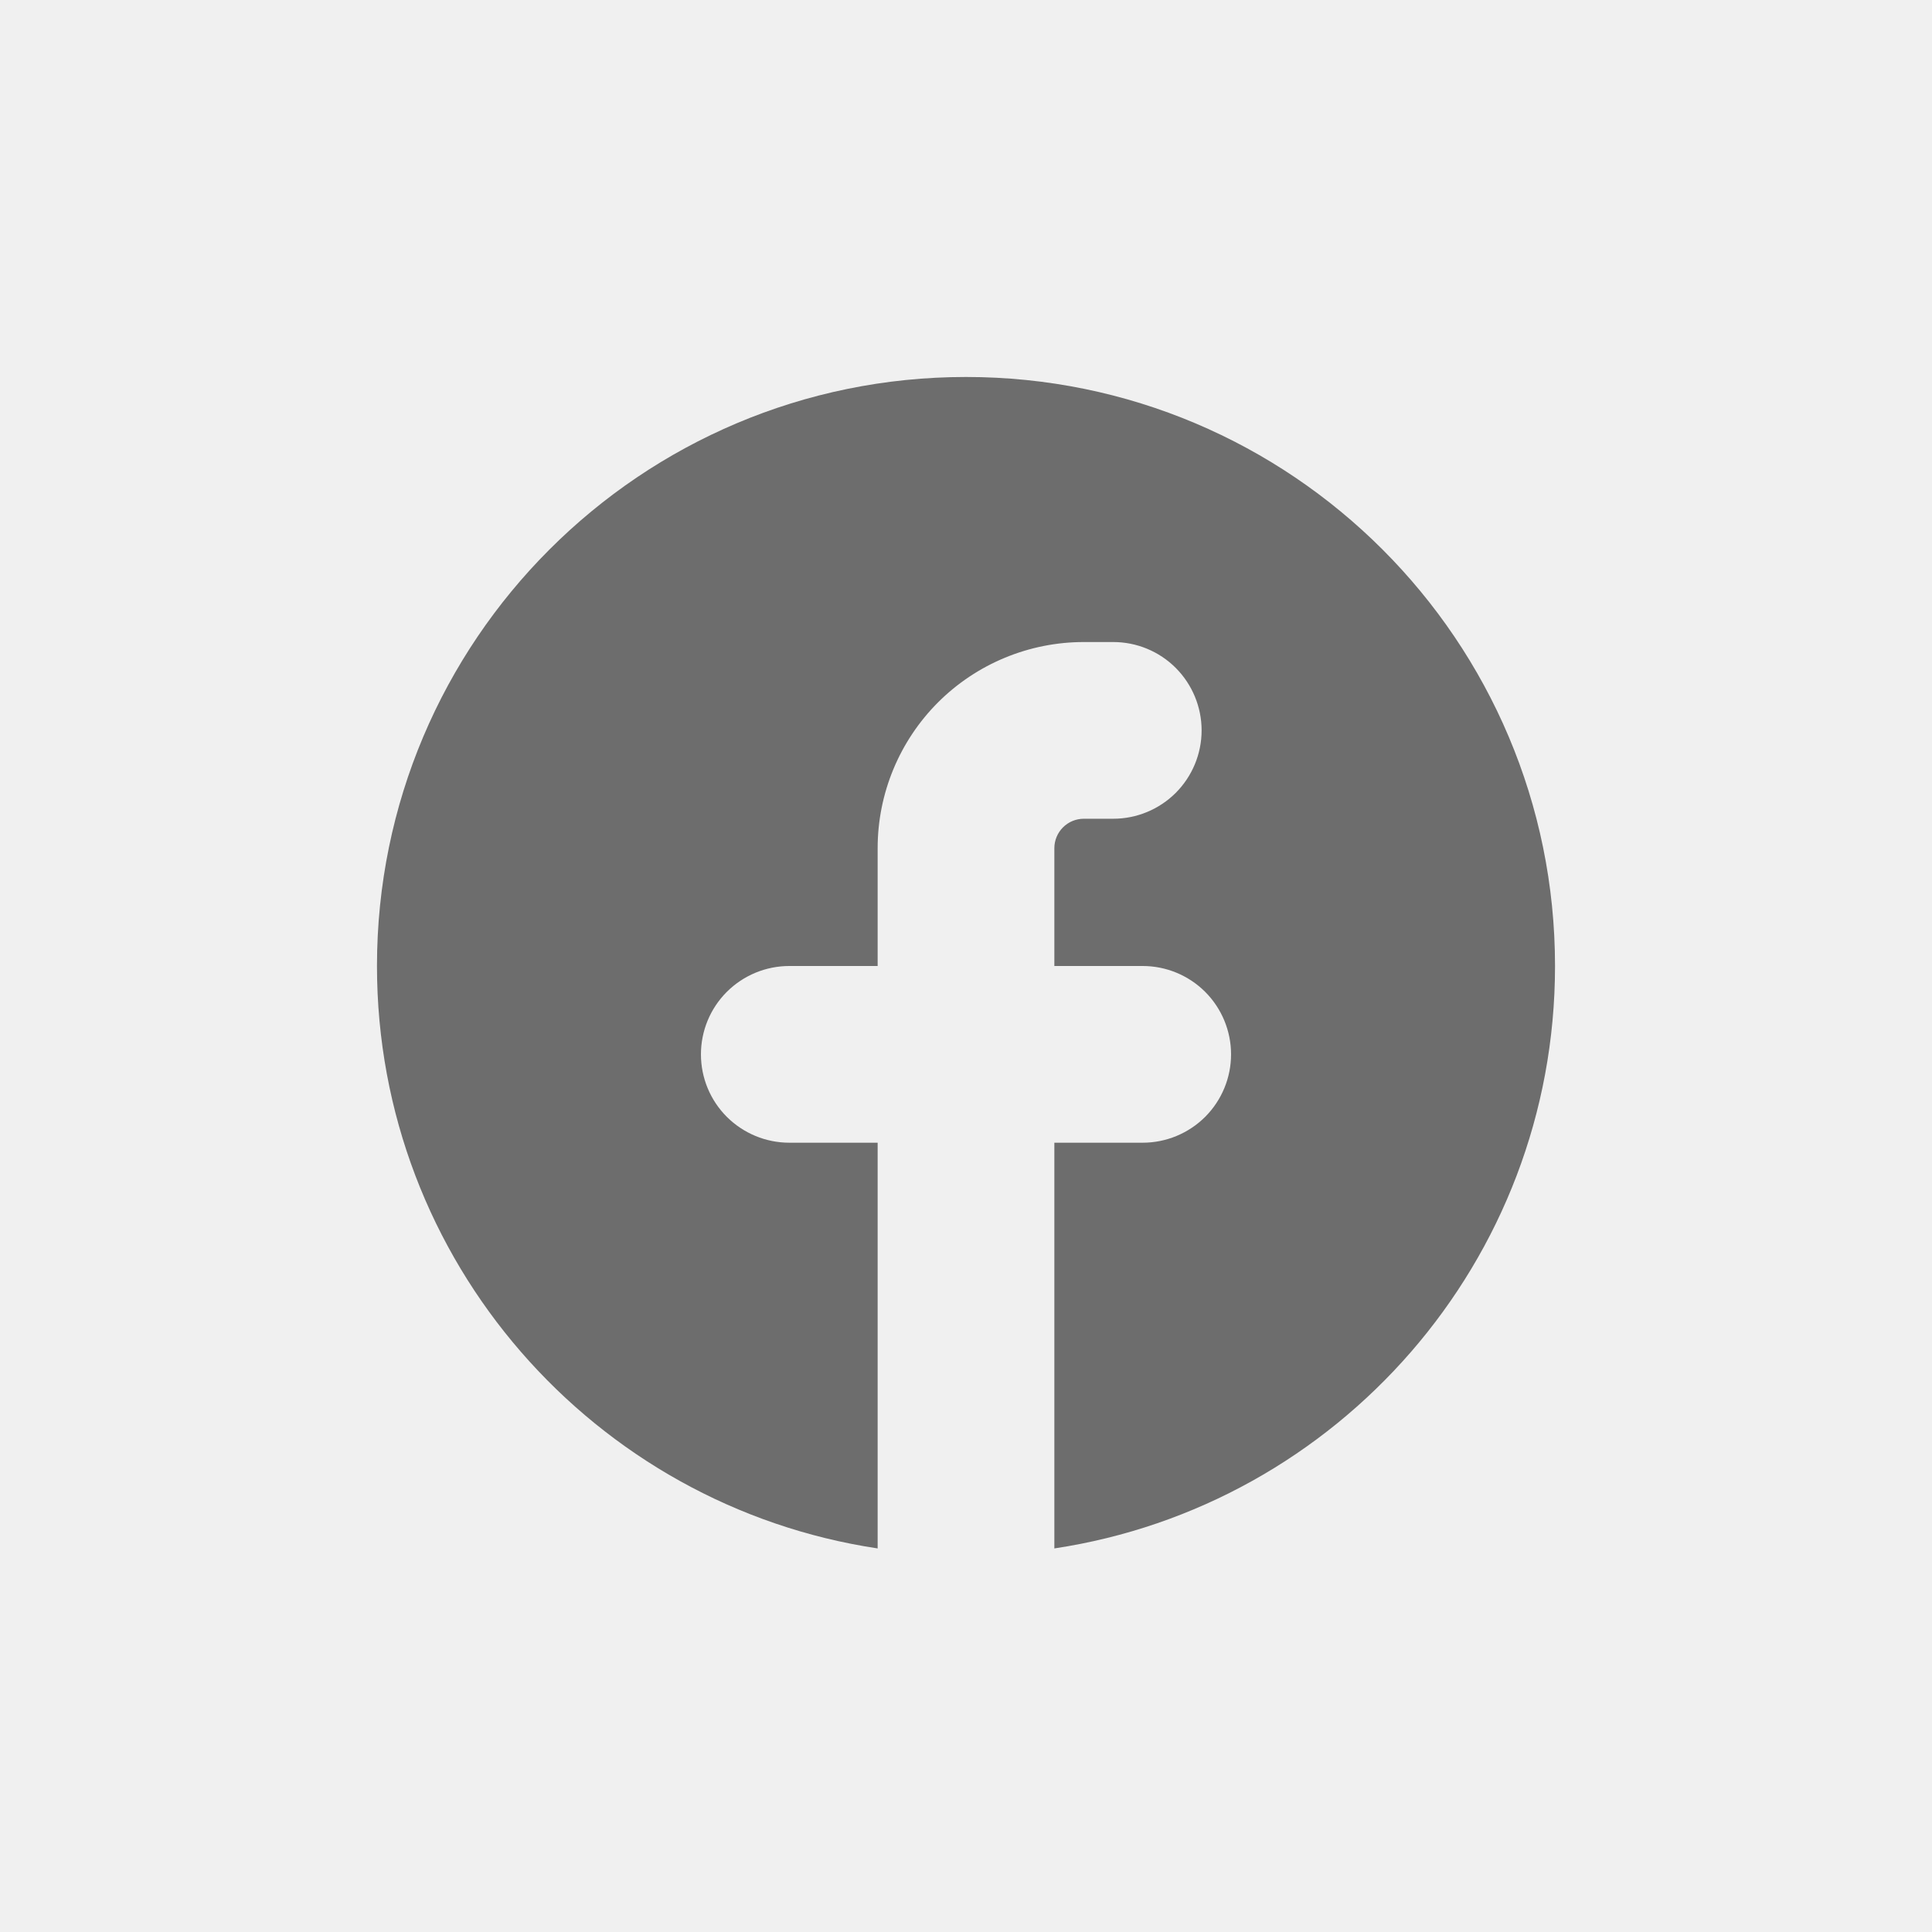
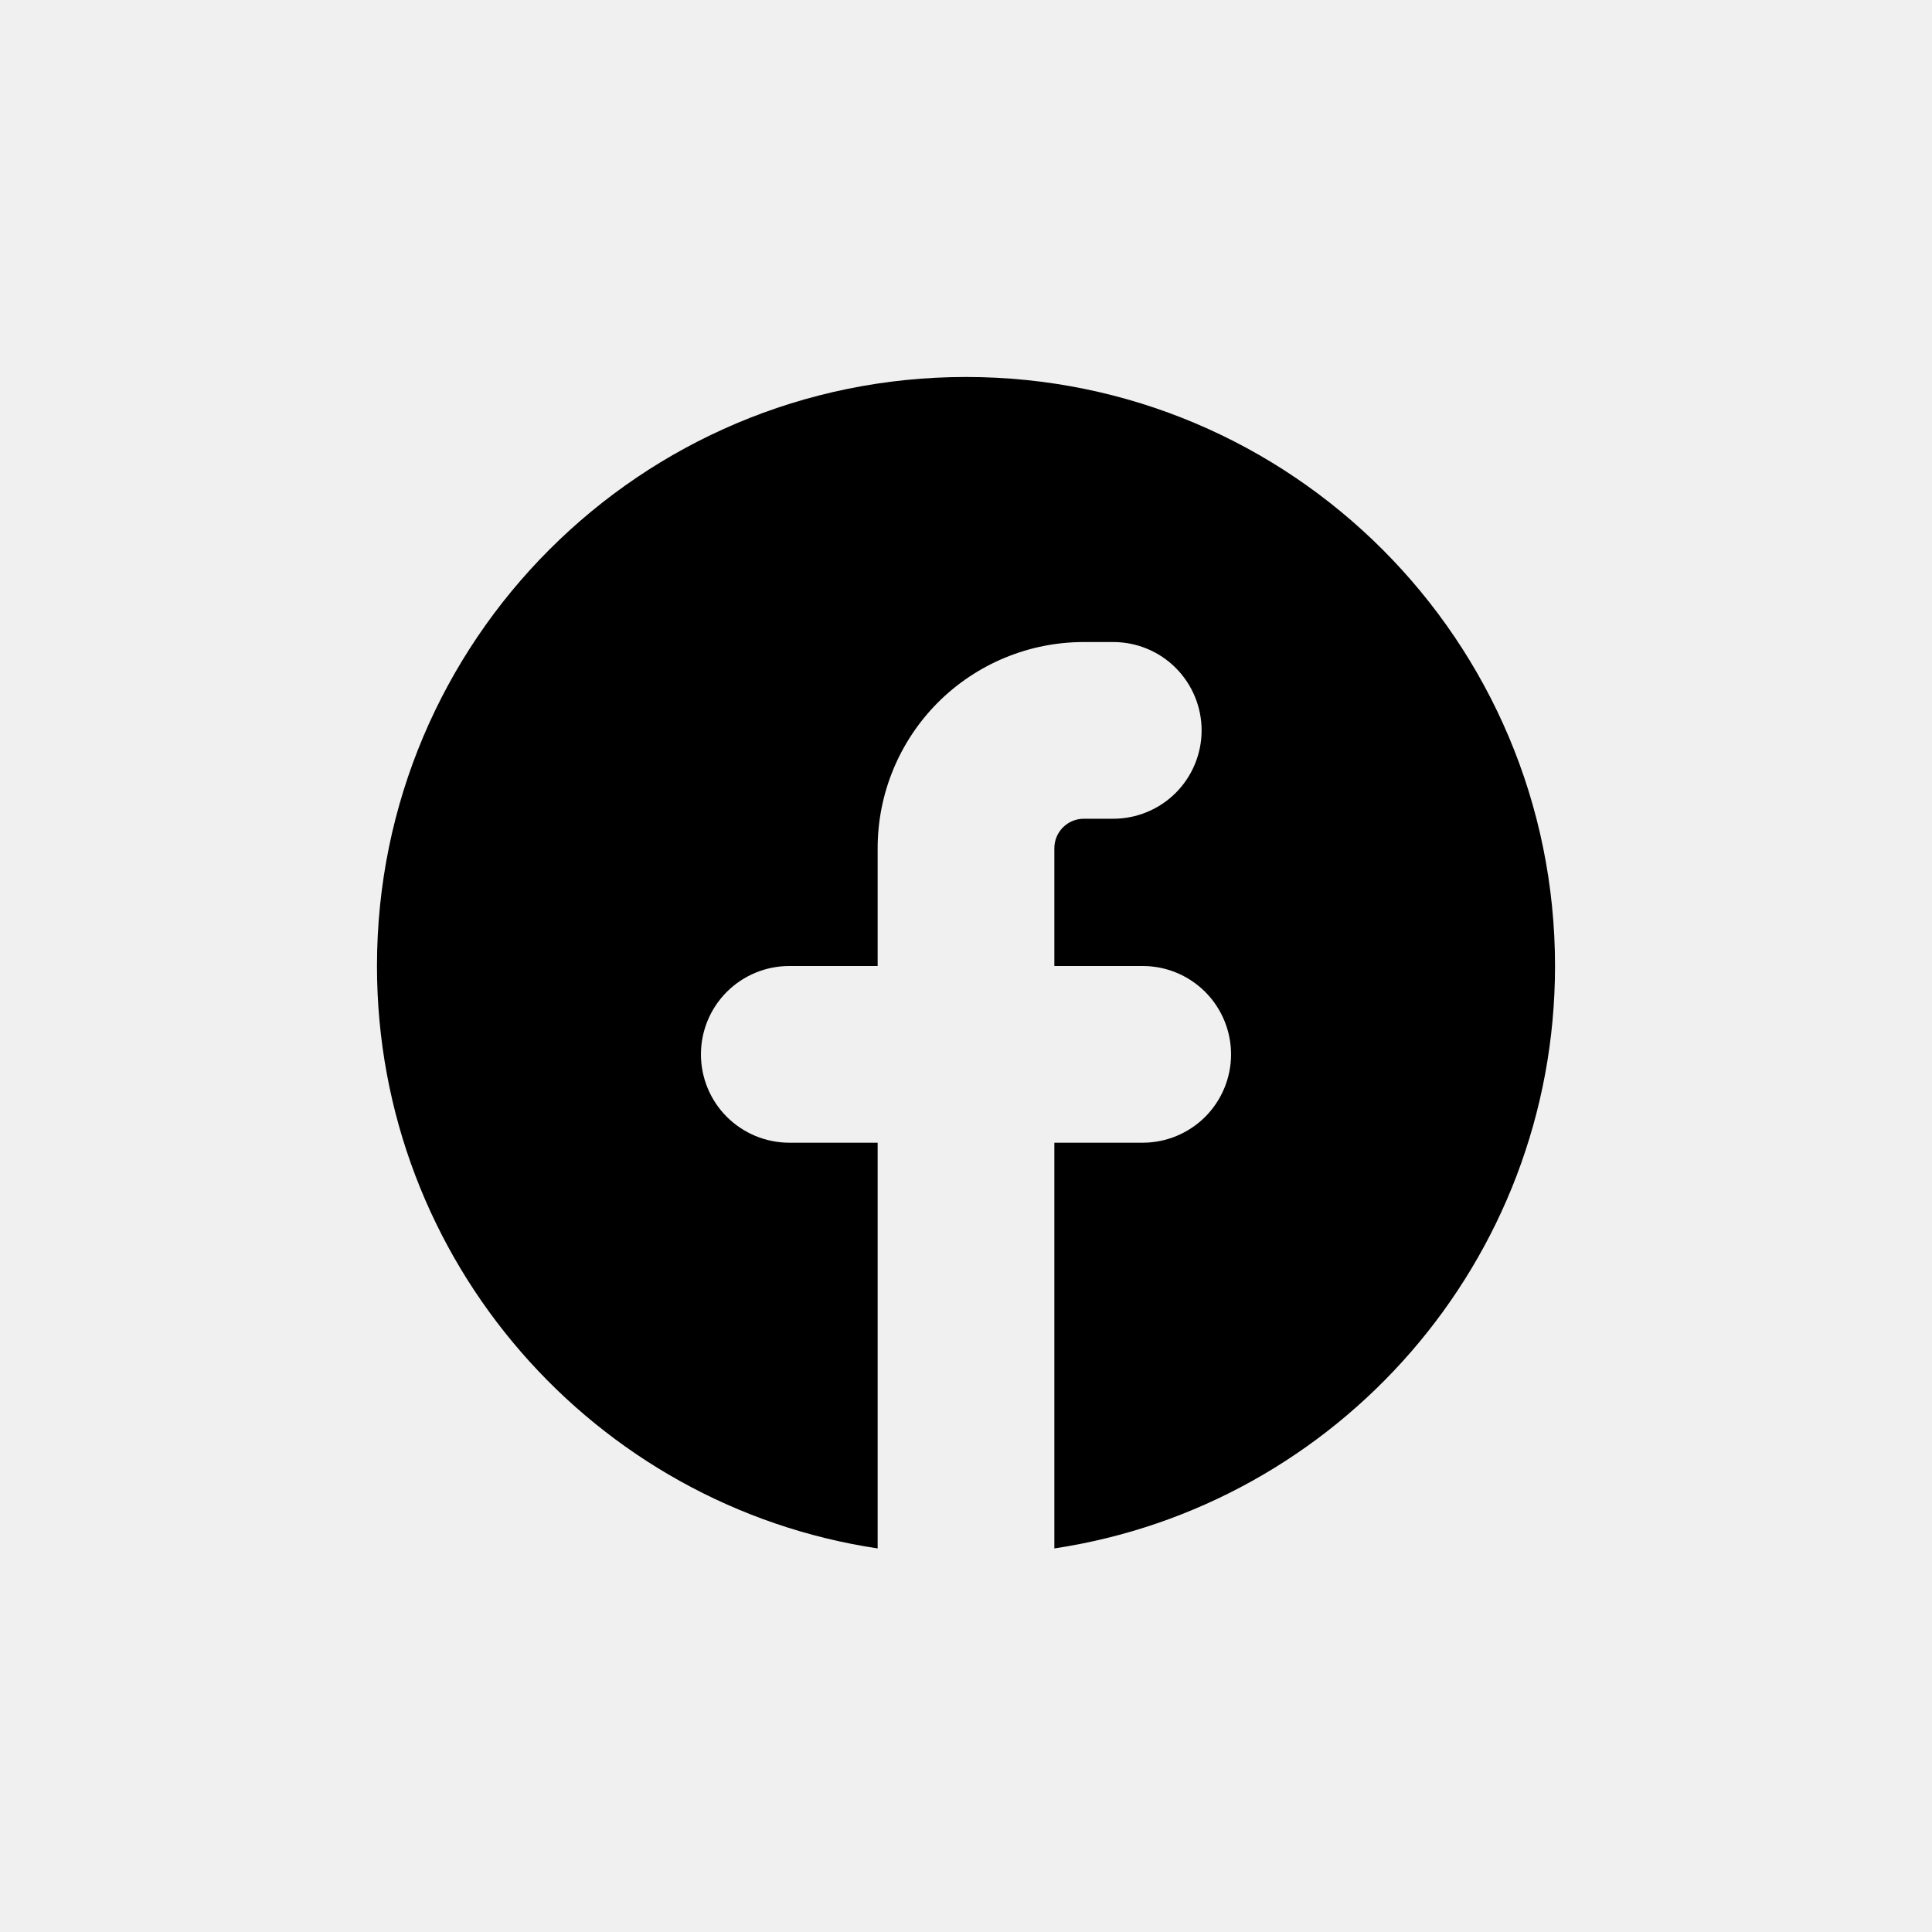
- <svg xmlns="http://www.w3.org/2000/svg" width="41" height="41" viewBox="0 0 41 41" fill="currentColor">
+ <svg xmlns="http://www.w3.org/2000/svg" width="41" height="41" viewBox="0 0 41 41" fill="none">
  <g clip-path="url(#clip0_352_2969)">
-     <path d="M22.375 32.86C28.389 31.955 33 26.766 33 20.5C33 13.596 27.404 8 20.5 8C13.596 8 8 13.596 8 20.5C8 26.766 12.611 31.956 18.625 32.86V24.25H16.75C16.253 24.25 15.776 24.052 15.424 23.701C15.072 23.349 14.875 22.872 14.875 22.375C14.875 21.878 15.072 21.401 15.424 21.049C15.776 20.698 16.253 20.5 16.75 20.5H18.625V18C18.625 16.84 19.086 15.727 19.906 14.906C20.727 14.086 21.84 13.625 23 13.625H23.625C24.122 13.625 24.599 13.822 24.951 14.174C25.302 14.526 25.5 15.003 25.5 15.5C25.5 15.997 25.302 16.474 24.951 16.826C24.599 17.177 24.122 17.375 23.625 17.375H23C22.834 17.375 22.675 17.441 22.558 17.558C22.441 17.675 22.375 17.834 22.375 18V20.5H24.25C24.747 20.5 25.224 20.698 25.576 21.049C25.927 21.401 26.125 21.878 26.125 22.375C26.125 22.872 25.927 23.349 25.576 23.701C25.224 24.052 24.747 24.25 24.25 24.25H22.375V32.86Z" fill="#6D6D6D" />
+     <path d="M22.375 32.86C28.389 31.955 33 26.766 33 20.5C33 13.596 27.404 8 20.5 8C13.596 8 8 13.596 8 20.5C8 26.766 12.611 31.956 18.625 32.86V24.25H16.75C16.253 24.25 15.776 24.052 15.424 23.701C15.072 23.349 14.875 22.872 14.875 22.375C14.875 21.878 15.072 21.401 15.424 21.049C15.776 20.698 16.253 20.5 16.75 20.5H18.625V18C18.625 16.84 19.086 15.727 19.906 14.906C20.727 14.086 21.84 13.625 23 13.625H23.625C24.122 13.625 24.599 13.822 24.951 14.174C25.302 14.526 25.5 15.003 25.5 15.5C25.5 15.997 25.302 16.474 24.951 16.826C24.599 17.177 24.122 17.375 23.625 17.375H23C22.834 17.375 22.675 17.441 22.558 17.558C22.441 17.675 22.375 17.834 22.375 18V20.5H24.25C24.747 20.5 25.224 20.698 25.576 21.049C25.927 21.401 26.125 21.878 26.125 22.375C26.125 22.872 25.927 23.349 25.576 23.701C25.224 24.052 24.747 24.25 24.25 24.25H22.375V32.86Z" fill="currentColor" />
  </g>
  <defs>
    <clipPath id="clip0_352_2969">
      <rect width="30" height="30" fill="white" transform="translate(5.5 5.5)" />
    </clipPath>
  </defs>
</svg>
